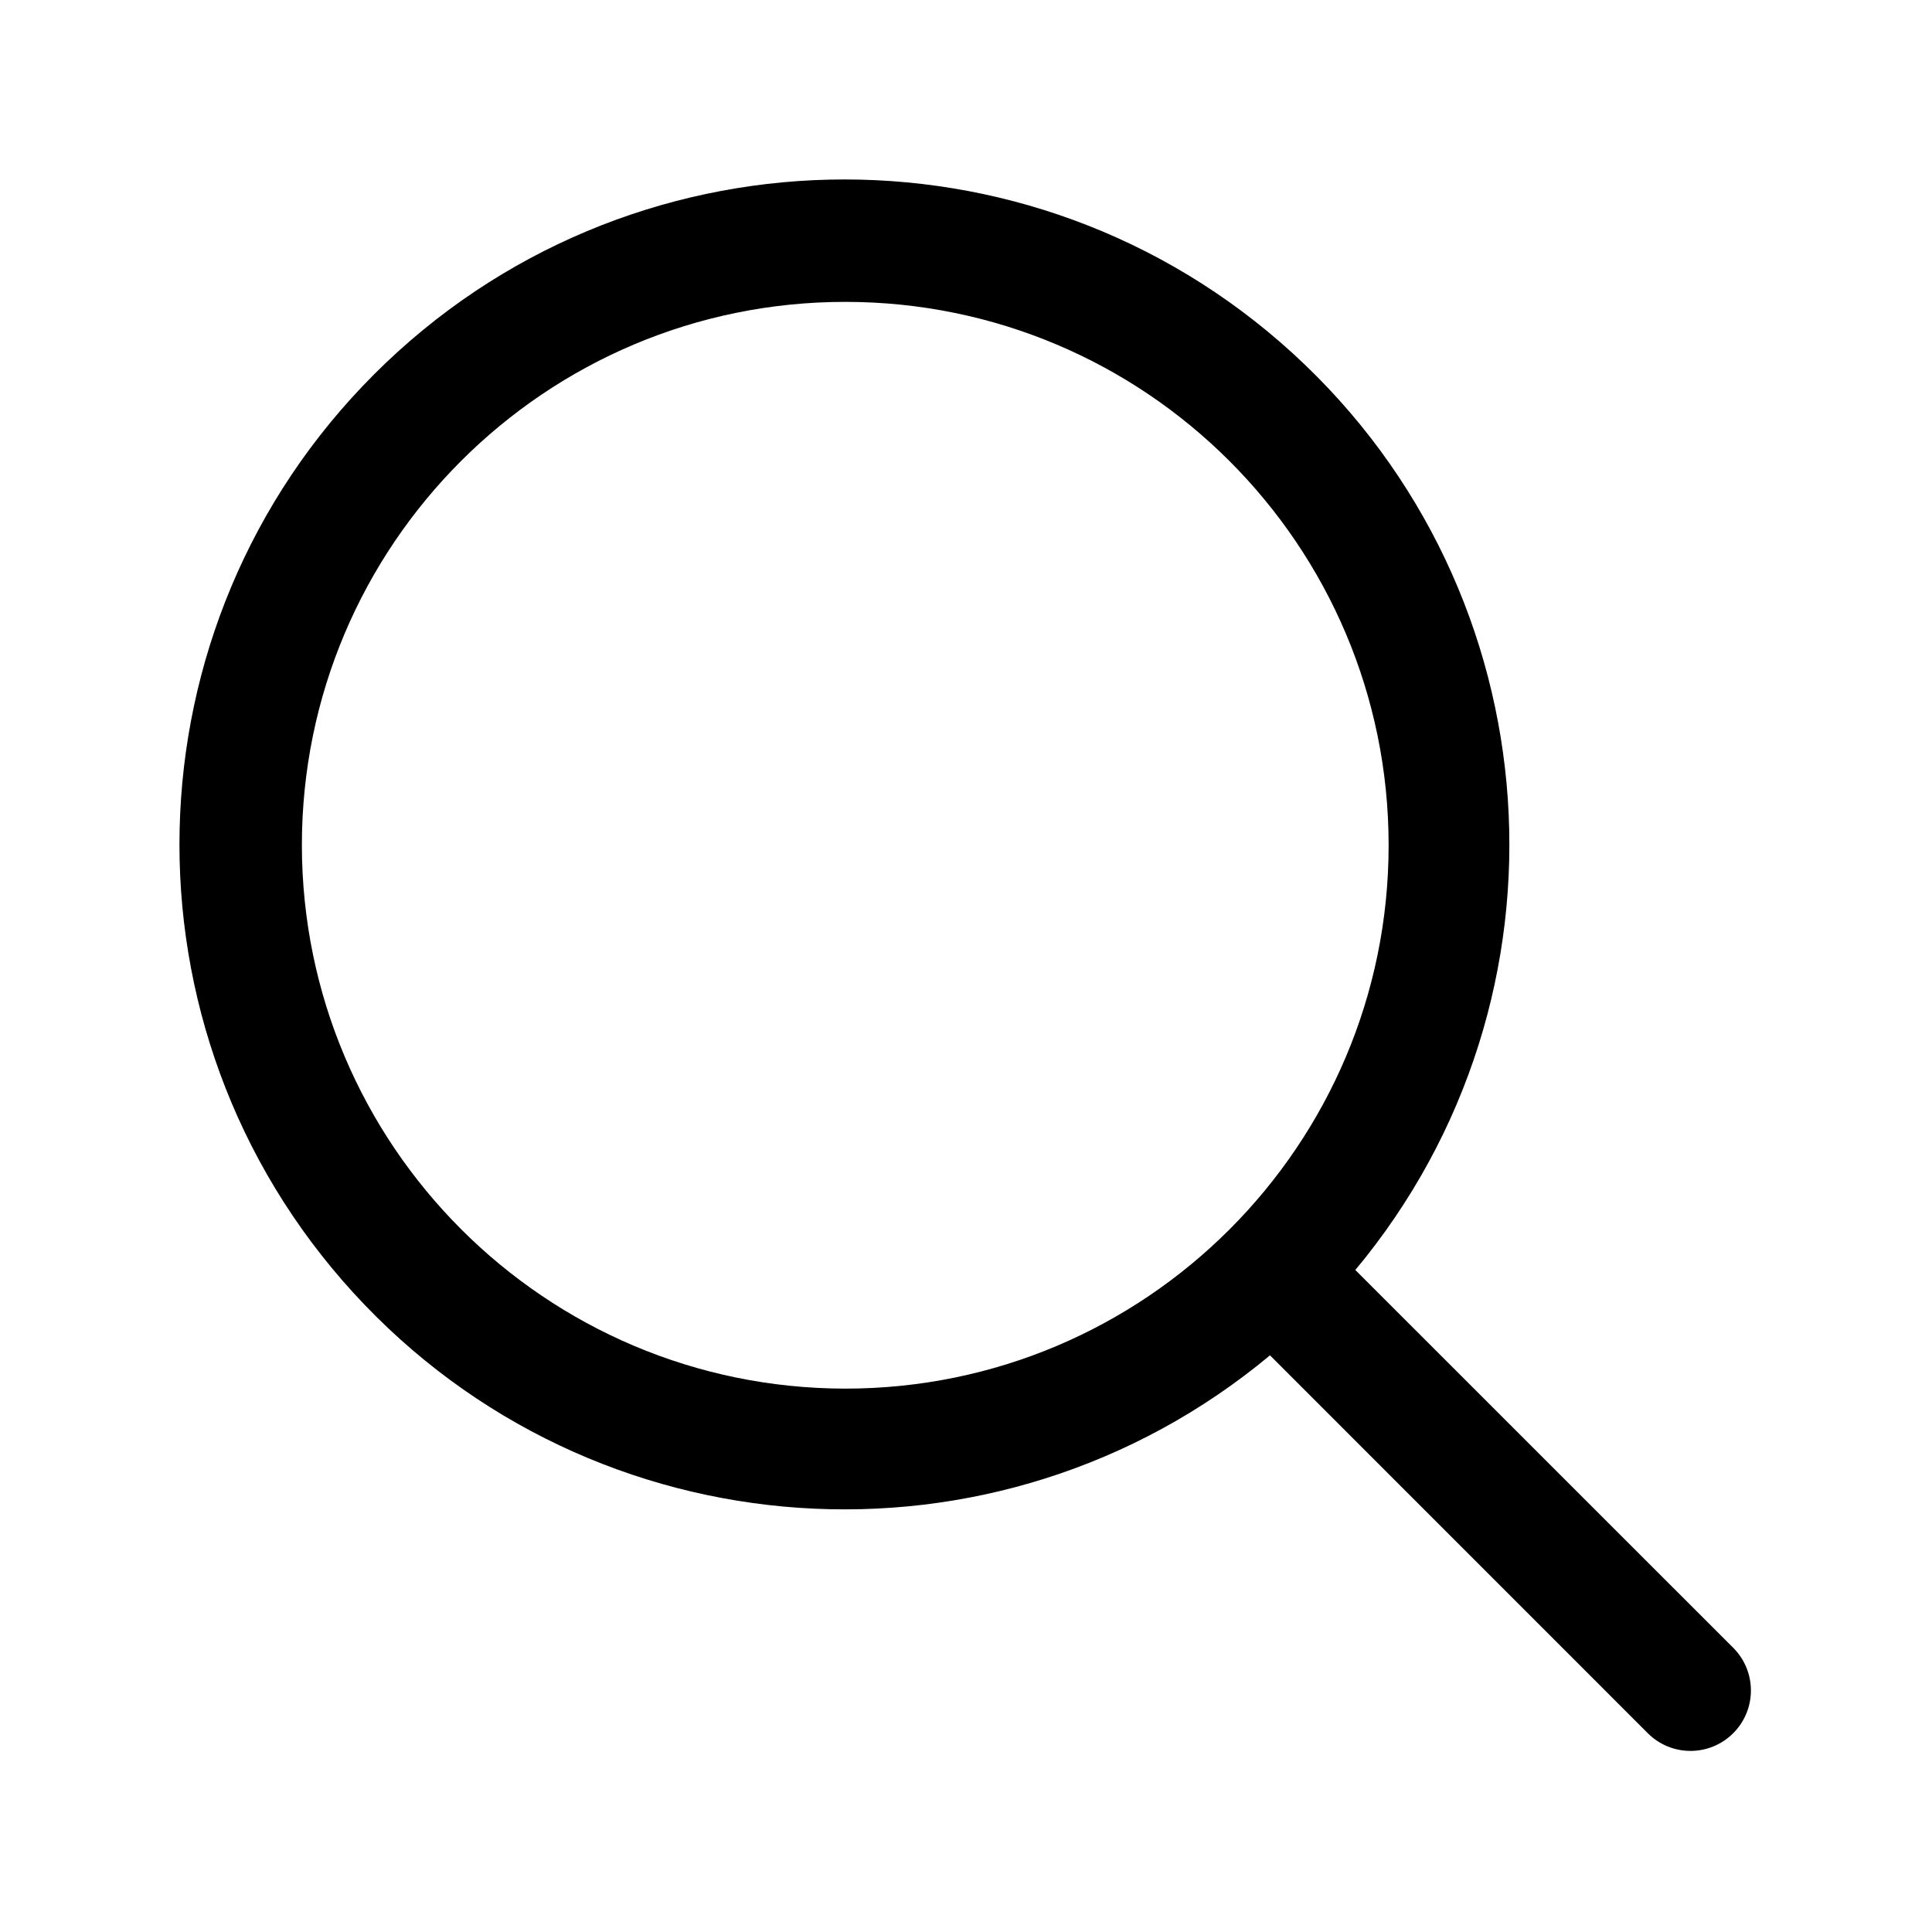
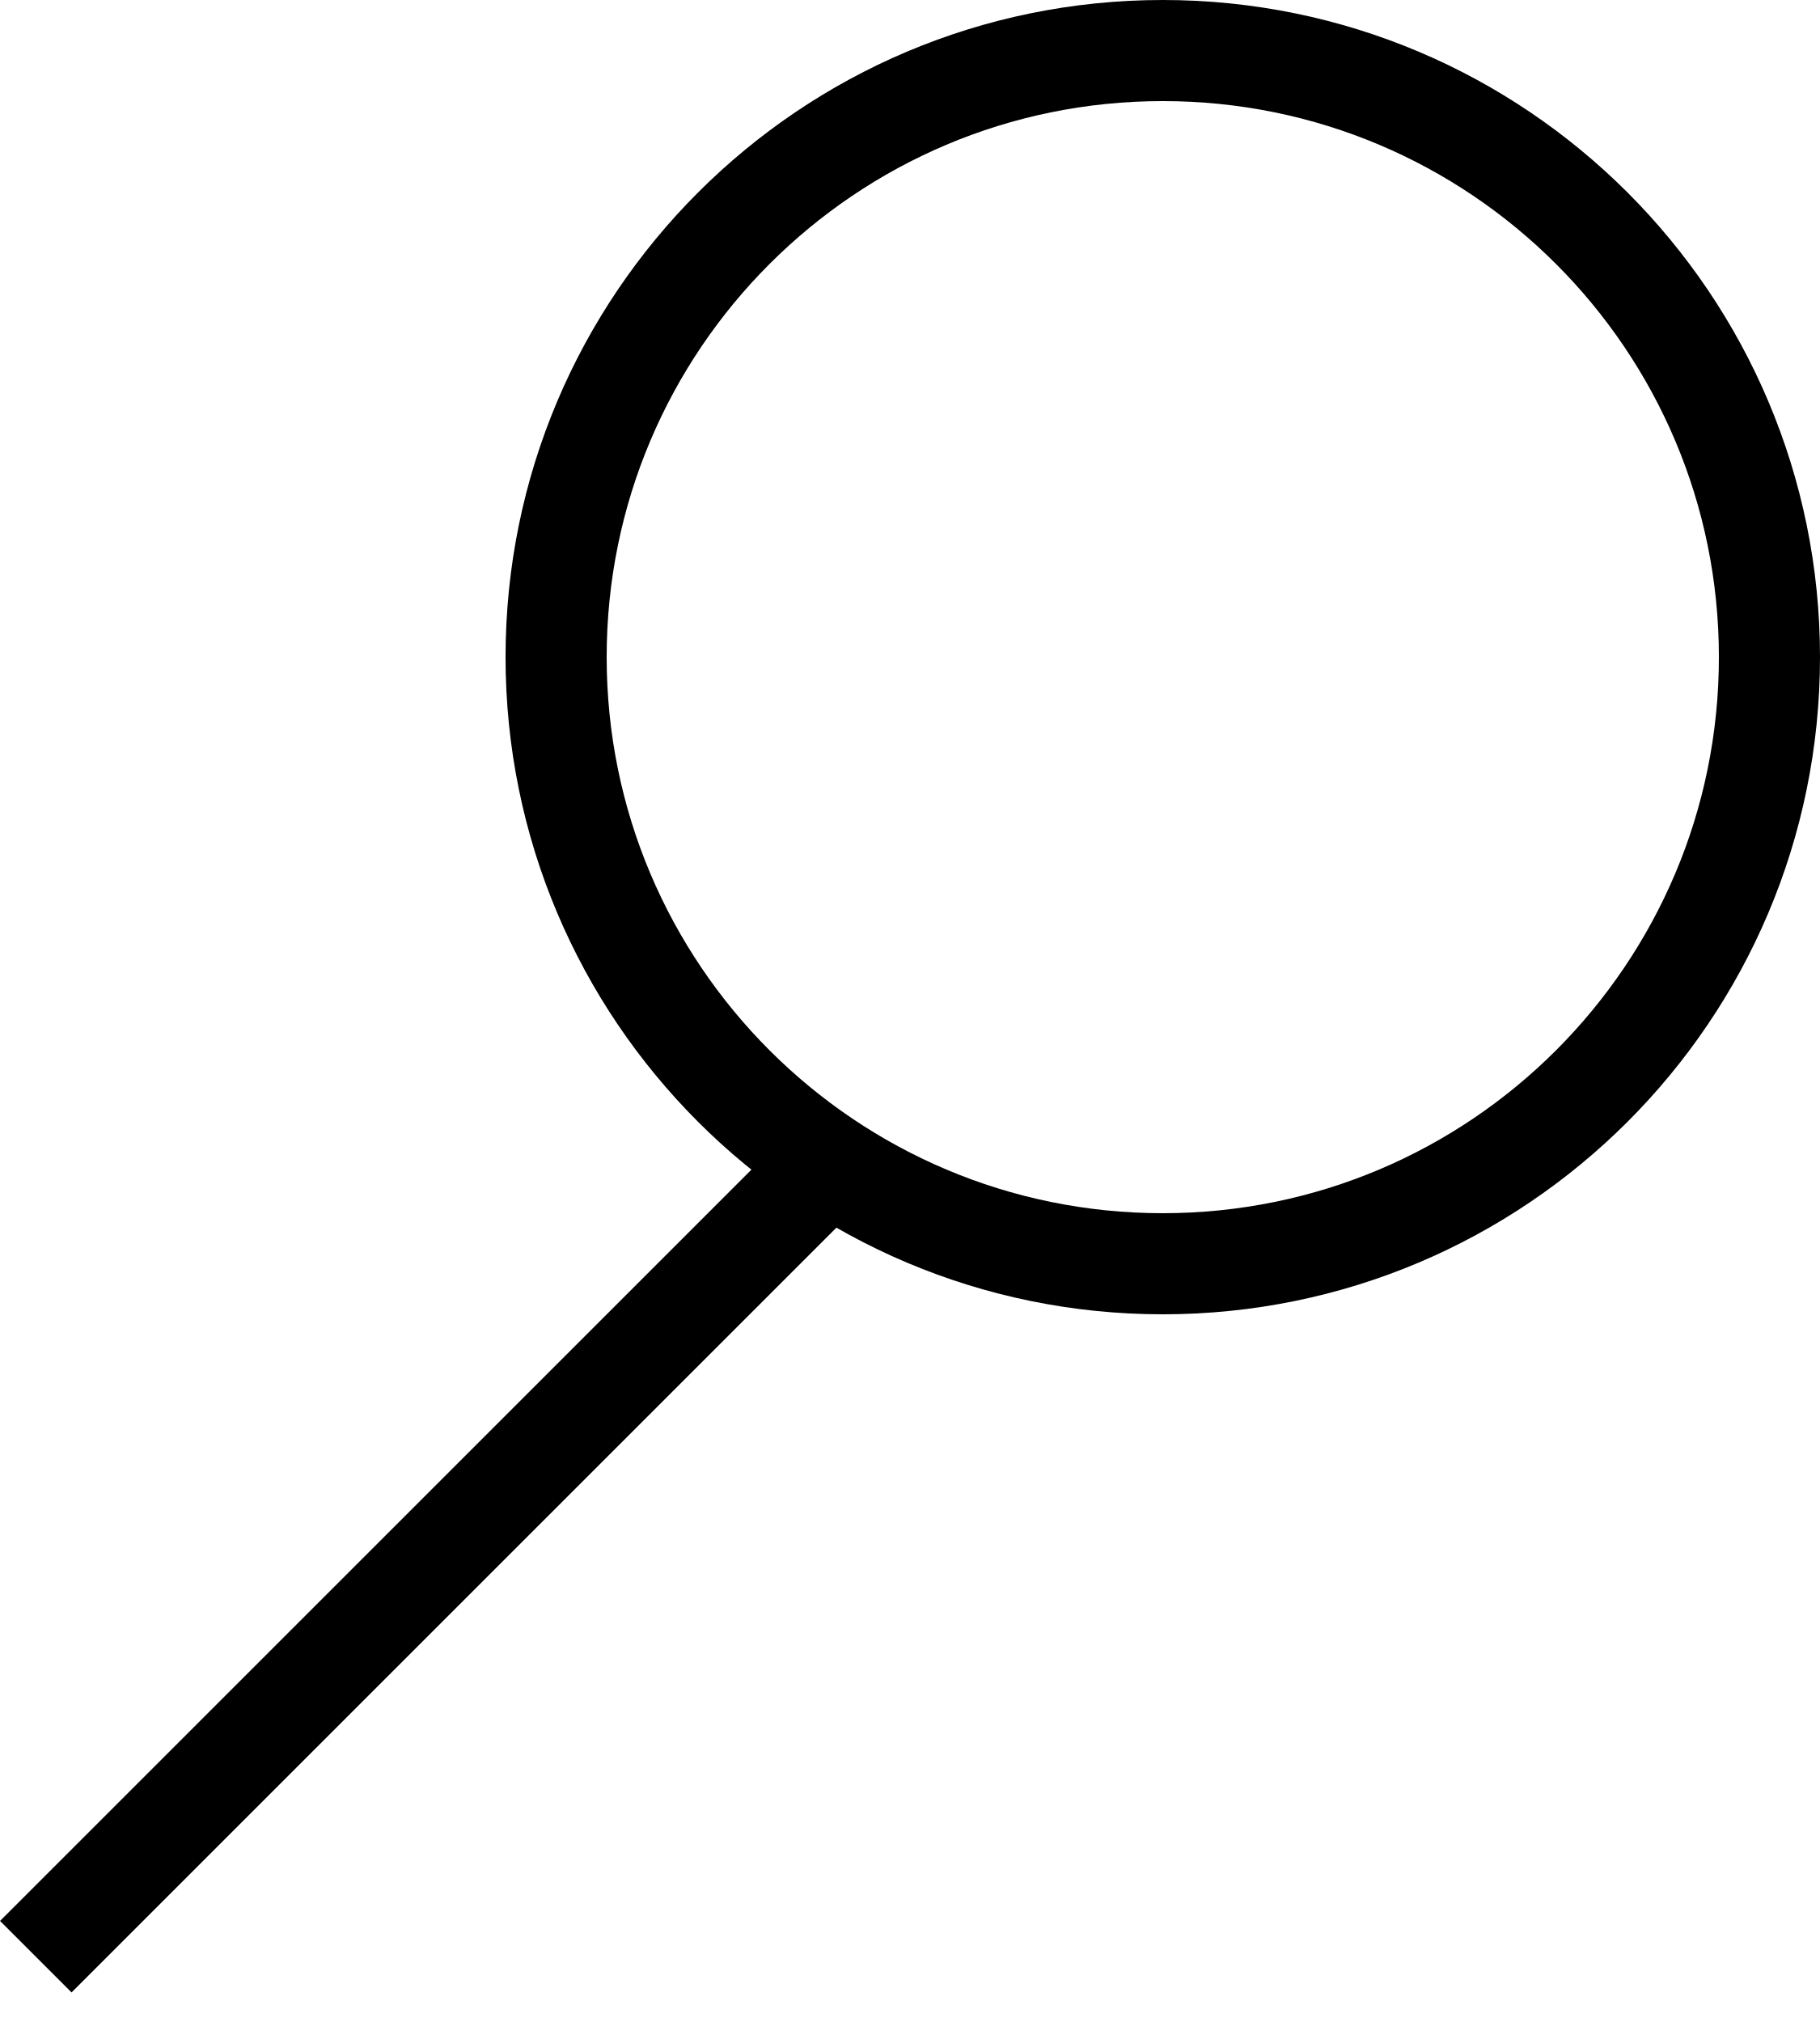
- <svg xmlns="http://www.w3.org/2000/svg" width="32" height="32" fill="#000000" viewBox="0 0 256 256">
-   <path d="M229.66,218.34l-50.07-50.06a88.11,88.11,0,1,0-11.31,11.31l50.06,50.07a8,8,0,0,0,11.32-11.32ZM40,112a72,72,0,1,1,72,72A72.08,72.08,0,0,1,40,112Z" />
+ <svg xmlns="http://www.w3.org/2000/svg" width="18" height="20" viewBox="0 0 18 20" fill="none">
+   <line x1="8.354" y1="11.354" x2="0.354" y2="19.354" stroke="black" />
+   <circle cx="11.5" cy="6.5" r="6" stroke="black" />
</svg>
